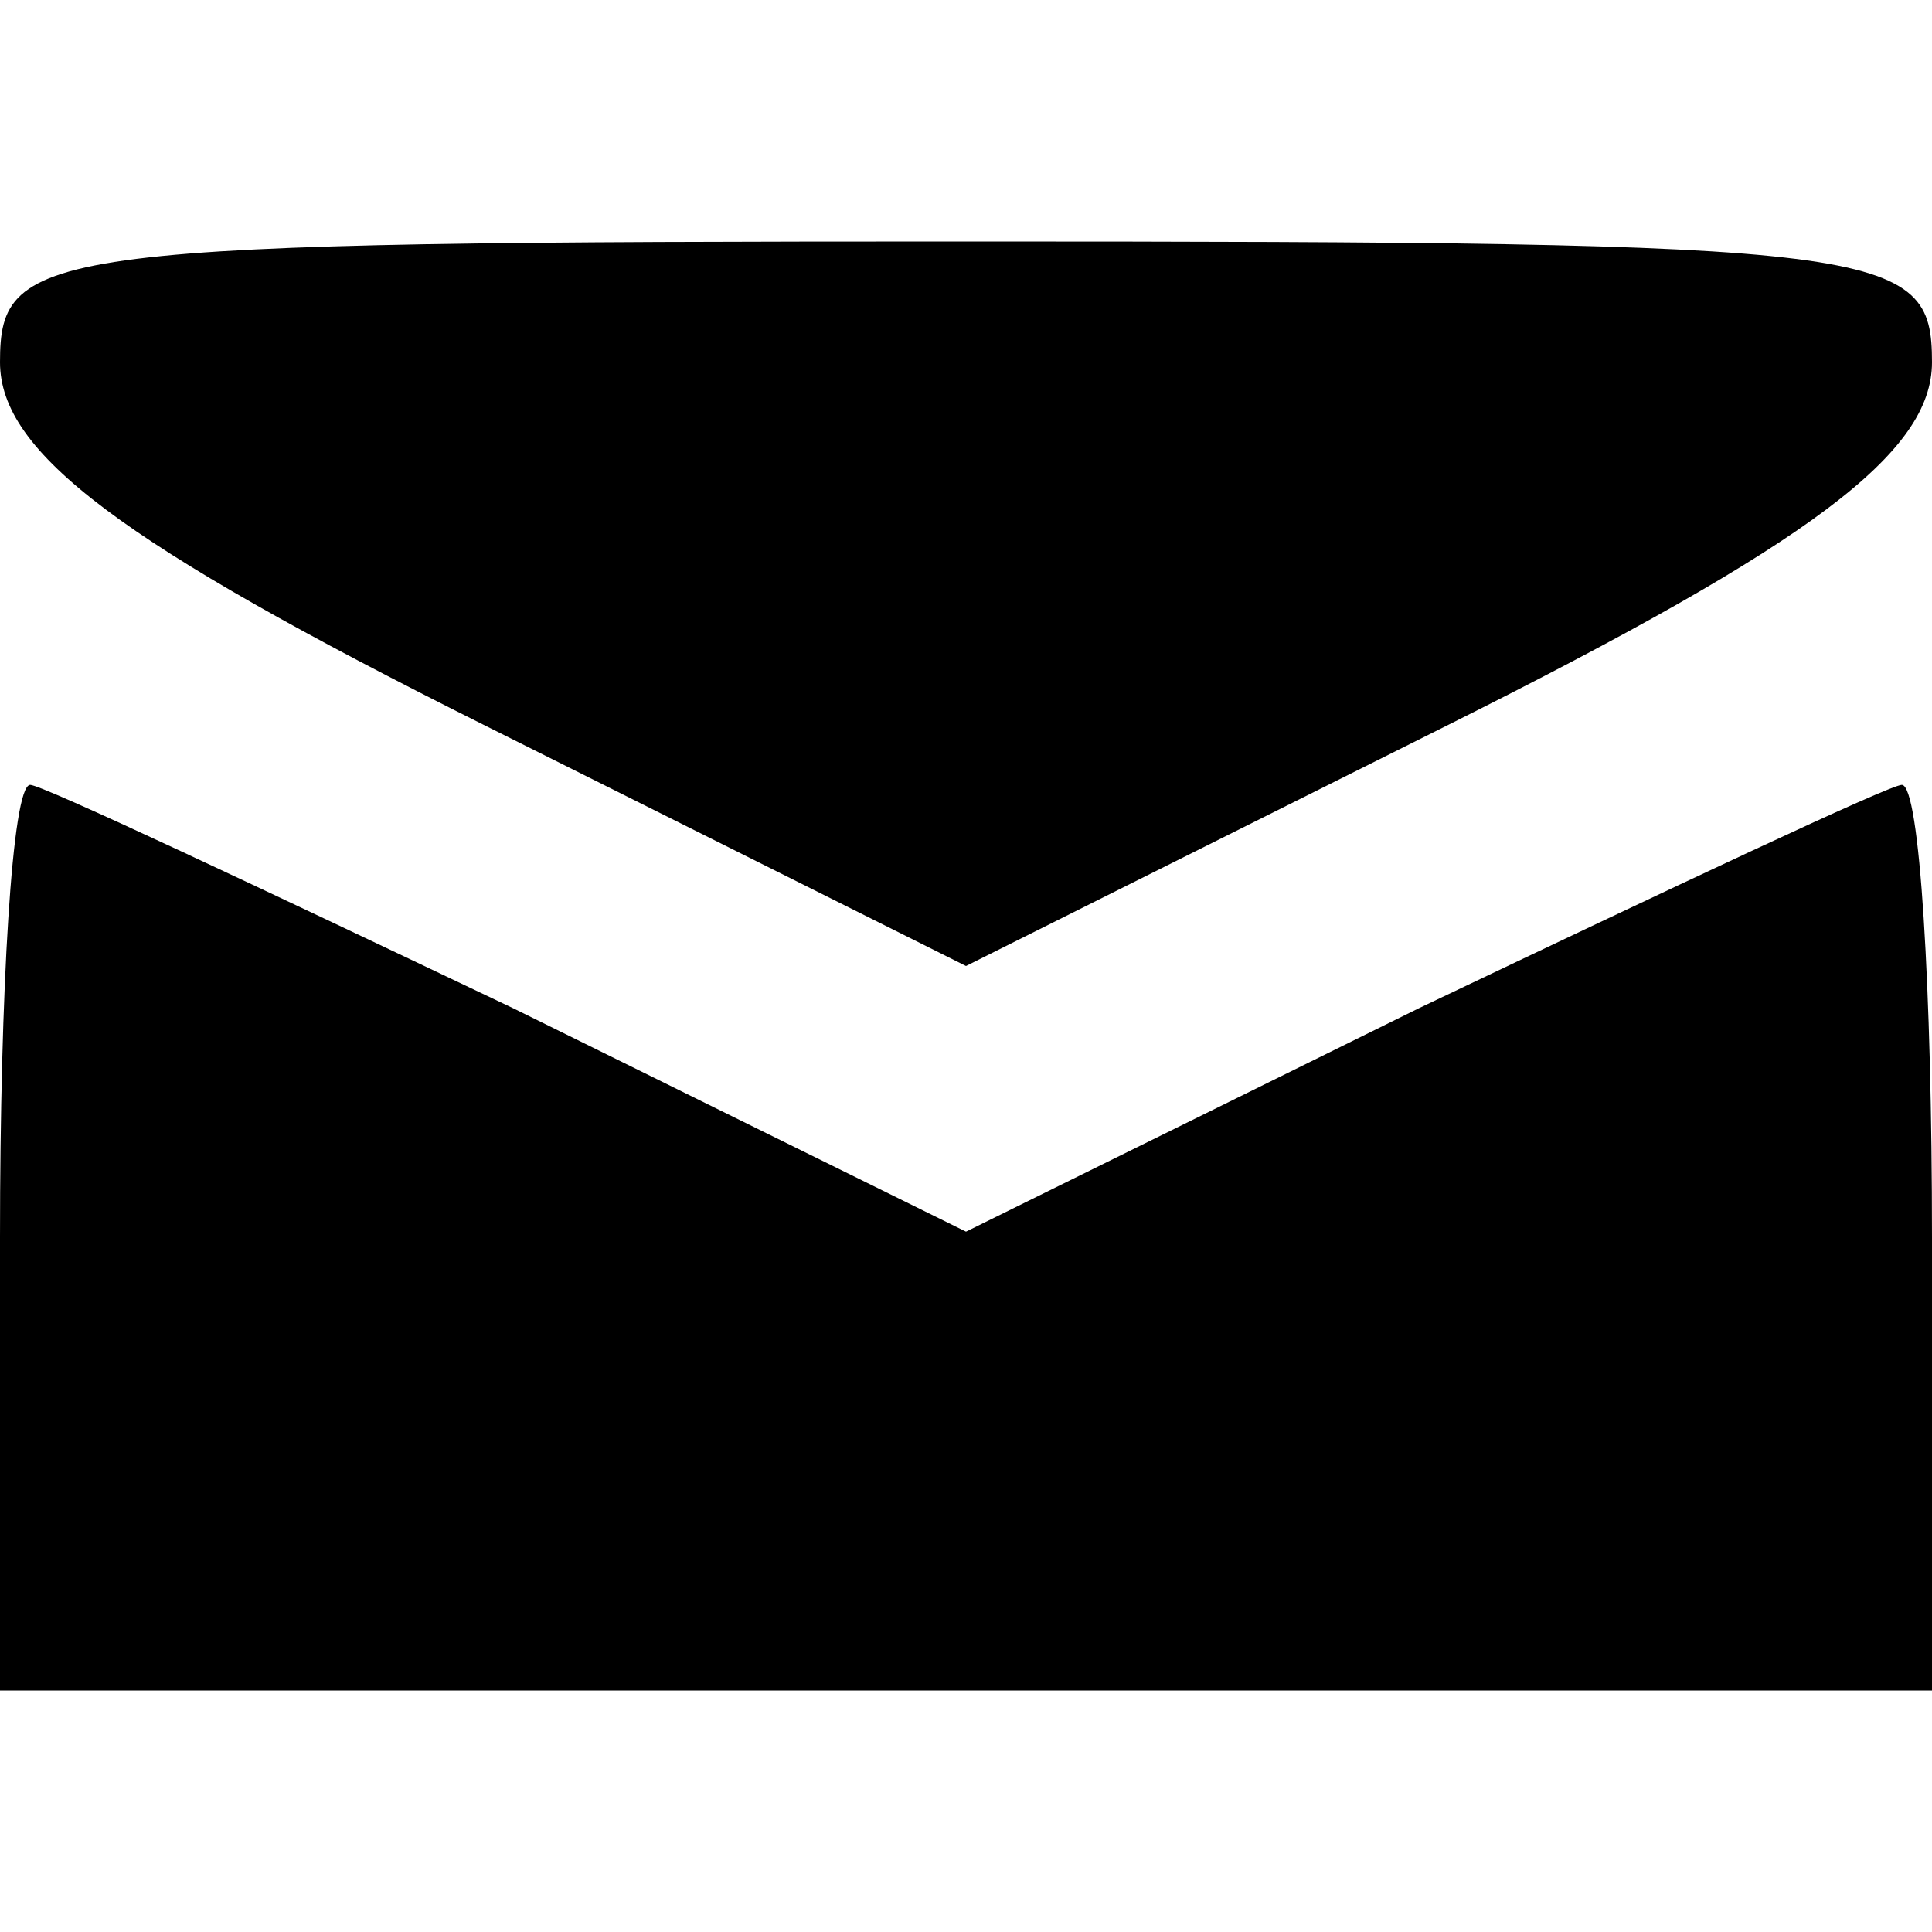
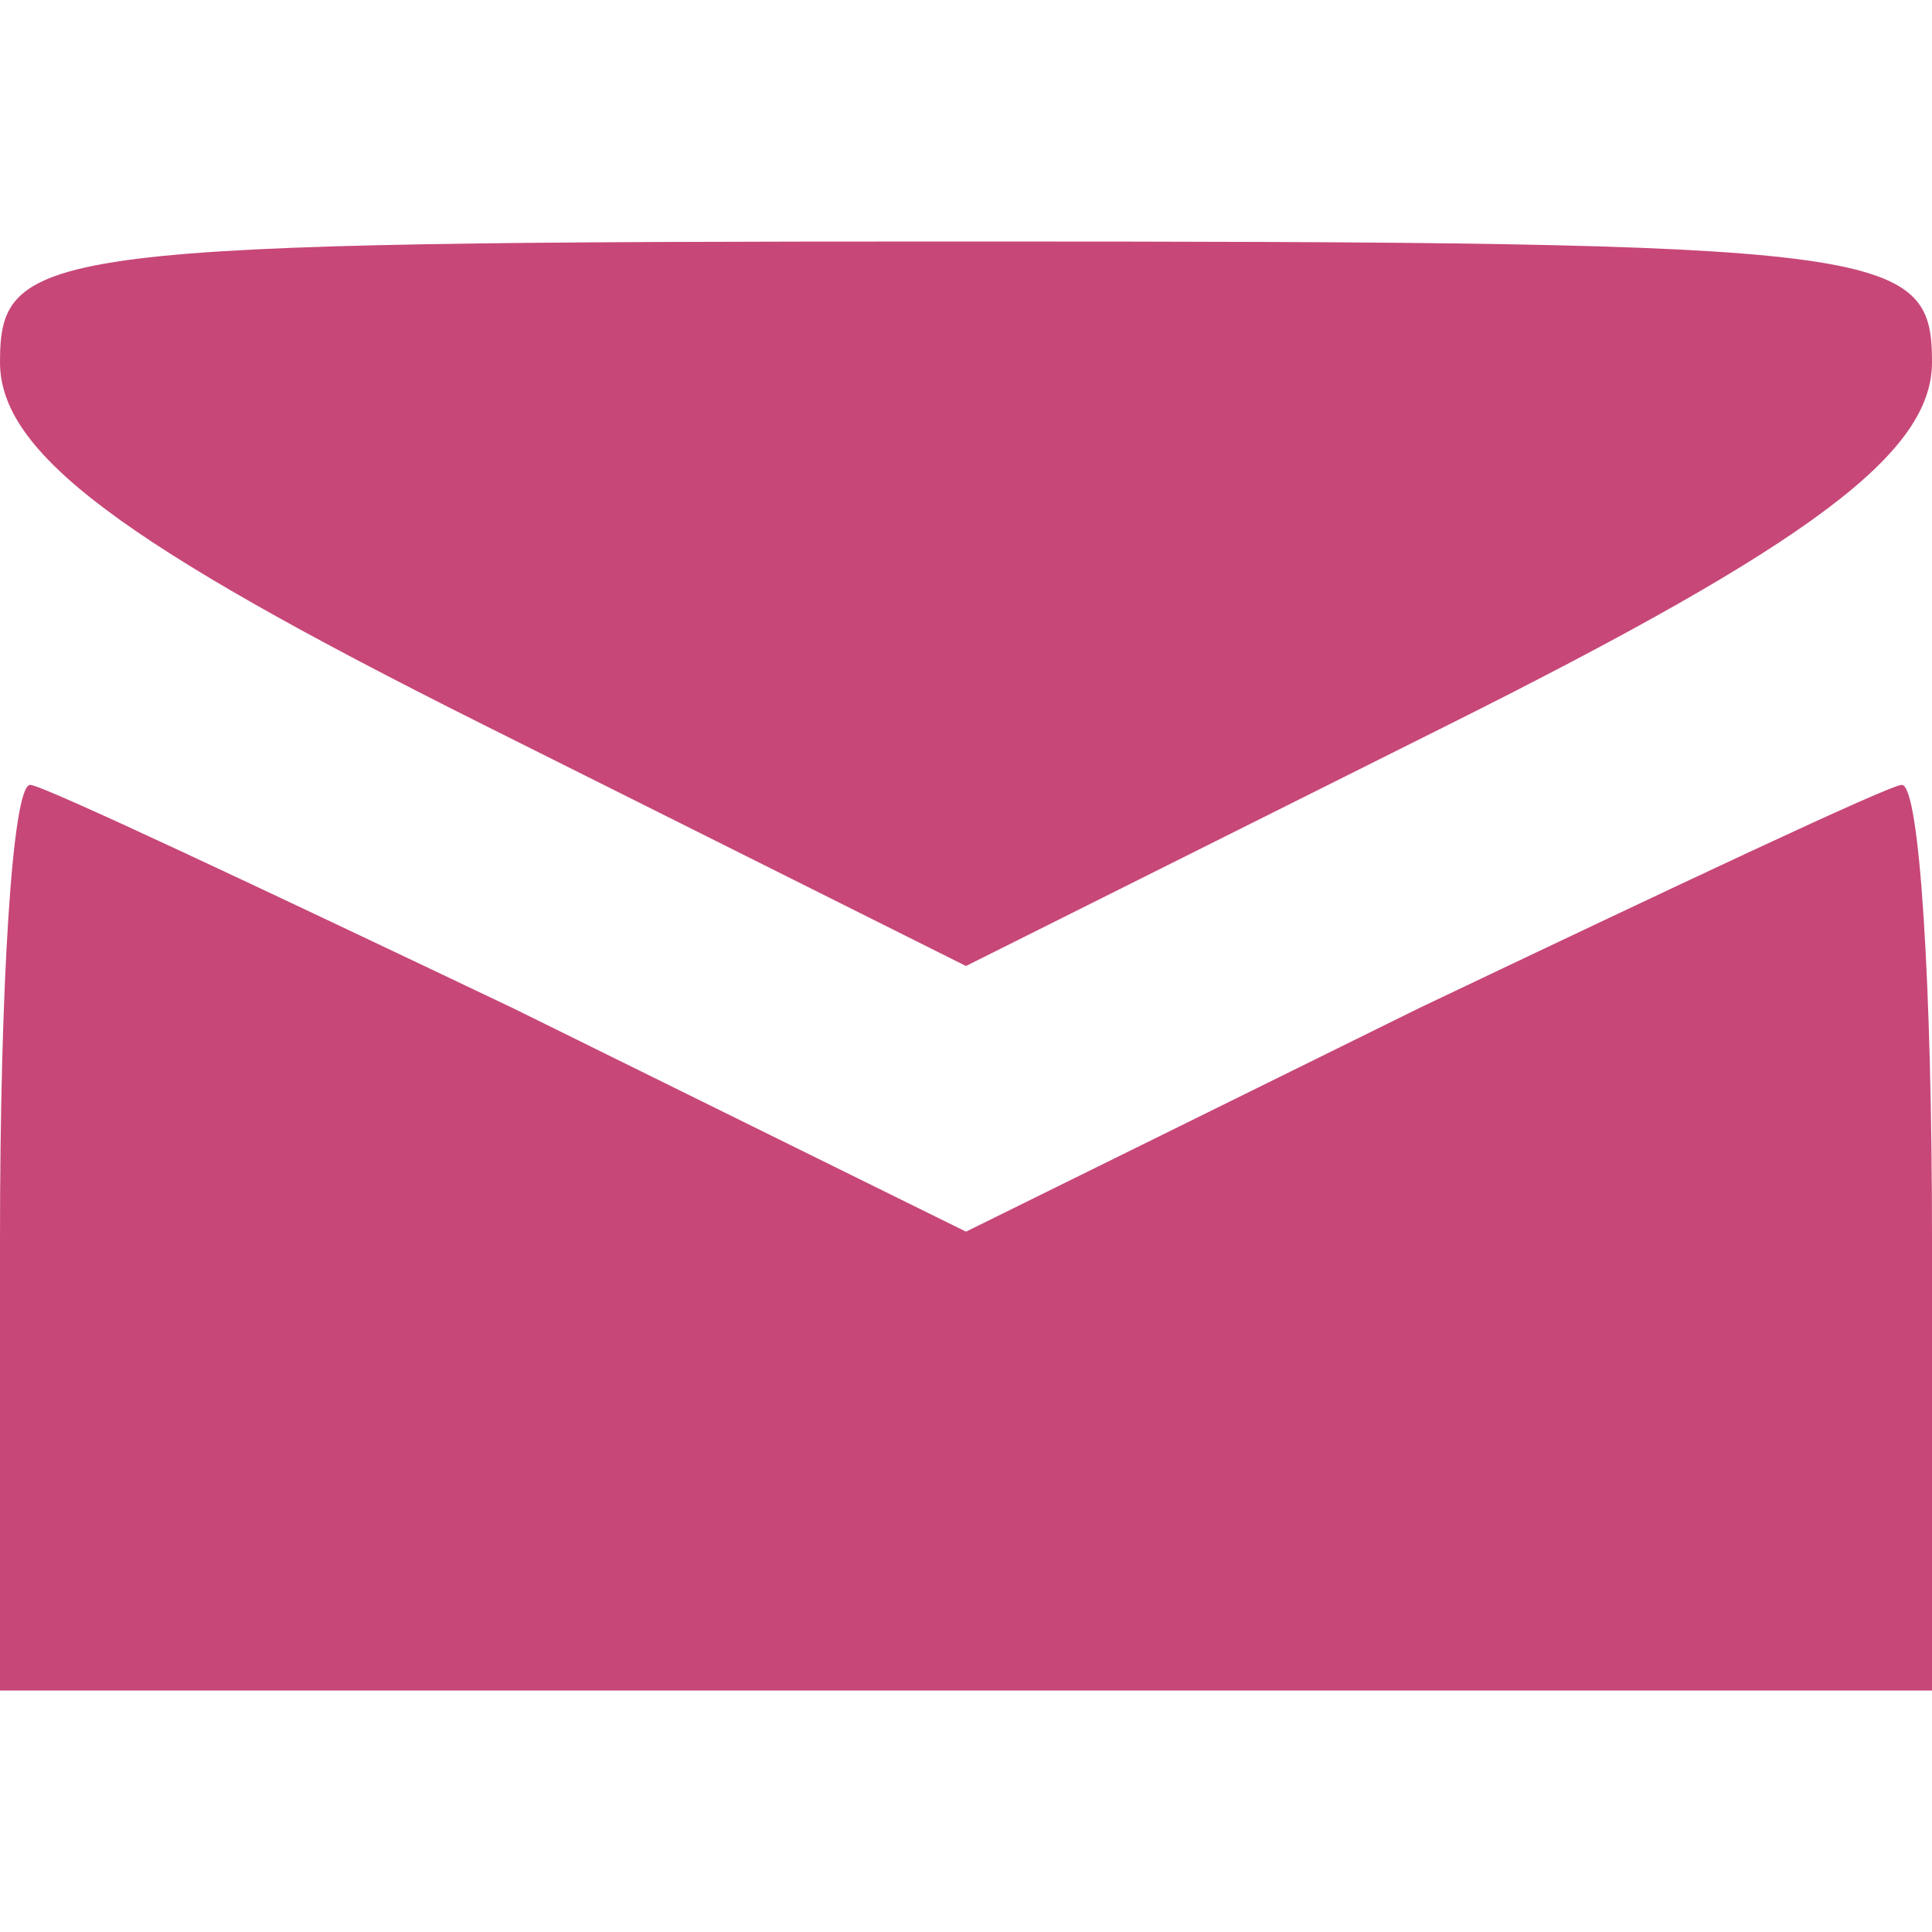
<svg xmlns="http://www.w3.org/2000/svg" version="1.0" width="32pt" height="32pt" viewBox="0 0 32 32" preserveAspectRatio="xMidYMid meet">
-   <g transform="translate(0,32) scale(0.1,-0.1)" fill="#000000" stroke="none">
+   <g transform="translate(0,32) scale(0.1,-0.1)" fill="#c74778" stroke="none">
    <path d="M0 260 c0 -15 20 -30 80 -60 l80 -40 80 40 c60 30 80 45 80 60 0 19 -7 20 -160 20 -153 0 -160 -1 -160 -20z" />
    <path d="M0 115 l0 -75 160 0 160 0 0 75 c0 41 -2 75 -5 75 -2 0 -38 -17 -80 -37 l-75 -37 -75 37 c-42 20 -78 37 -80 37 -3 0 -5 -34 -5 -75z" />
  </g>
</svg>
